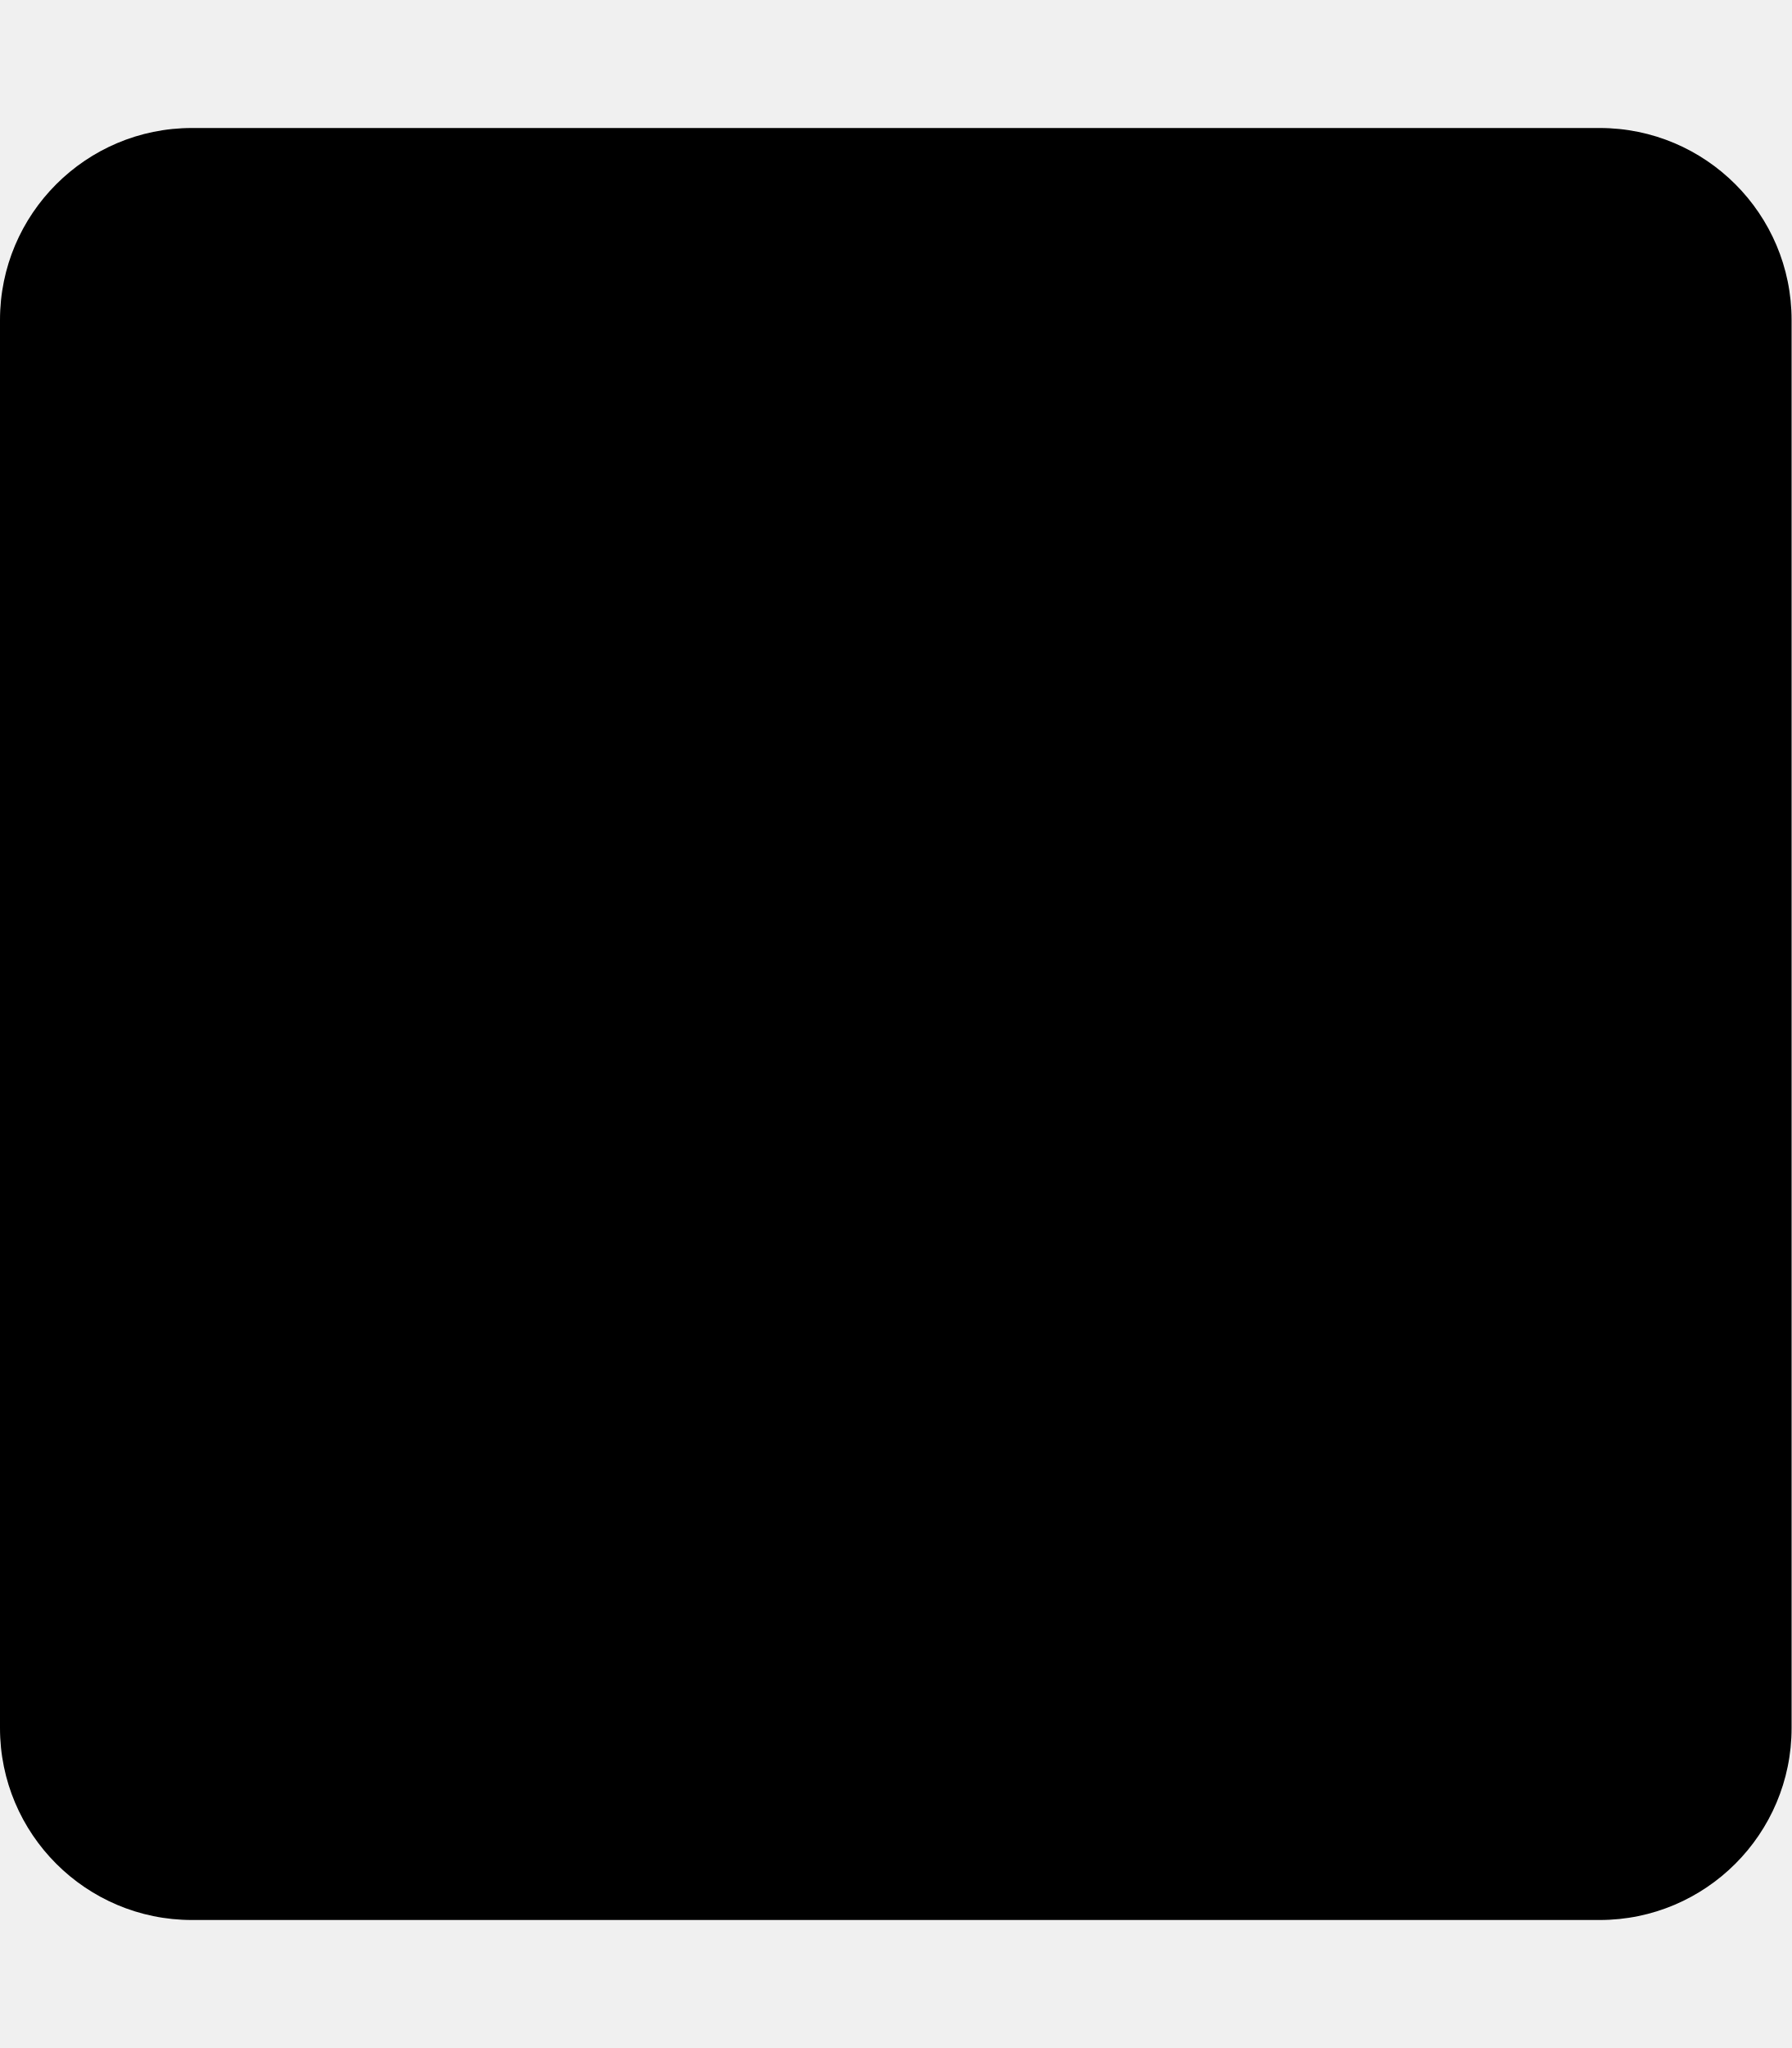
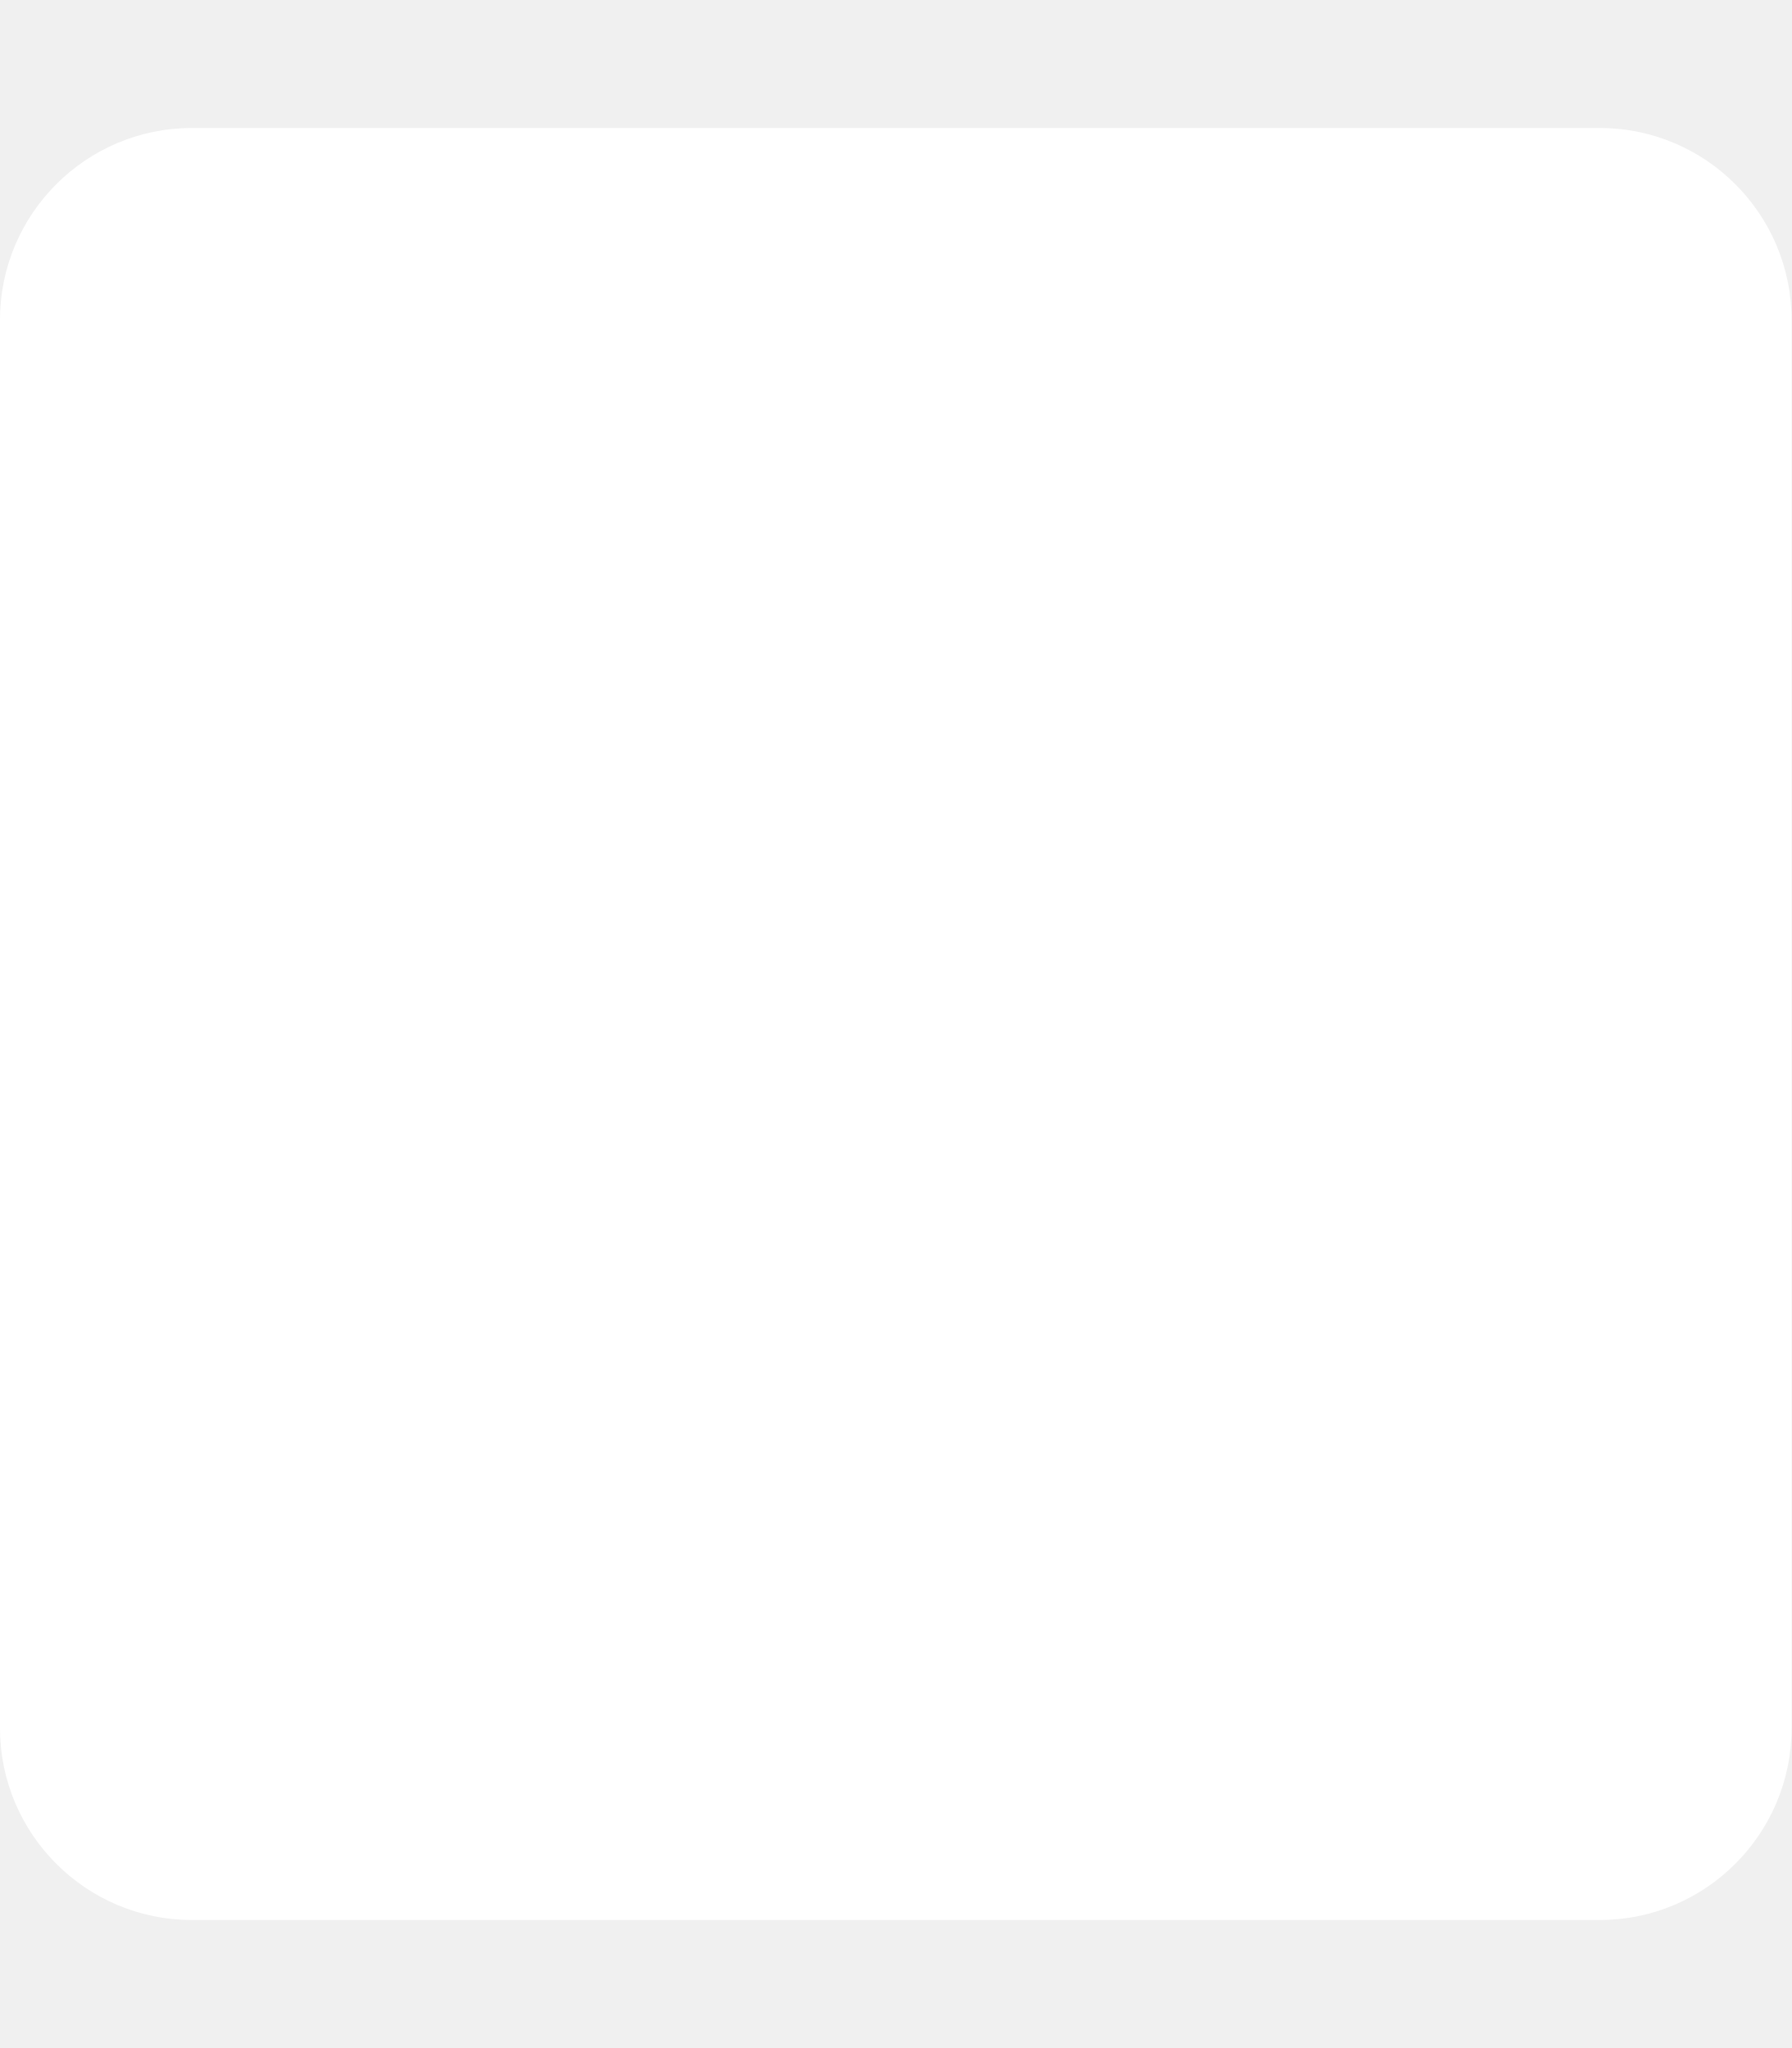
<svg xmlns="http://www.w3.org/2000/svg" aria-hidden="true" data-prefix="fas" data-icon="stop" class="svg-inline--fa fa-stop fa-w-14" role="img" viewBox="0 0 448 512">
-   <path fill="currentColor" d="M400 32H48C21.5 32 0 53.5 0 80v352c0 26.5 21.5 48 48 48h352c26.5 0 48-21.5 48-48V80c0-26.5-21.5-48-48-48z" />
+   <path fill="#fff" d="M400 32H48C21.5 32 0 53.5 0 80v352c0 26.5 21.5 48 48 48h352c26.5 0 48-21.5 48-48V80c0-26.5-21.5-48-48-48z" />
</svg>
